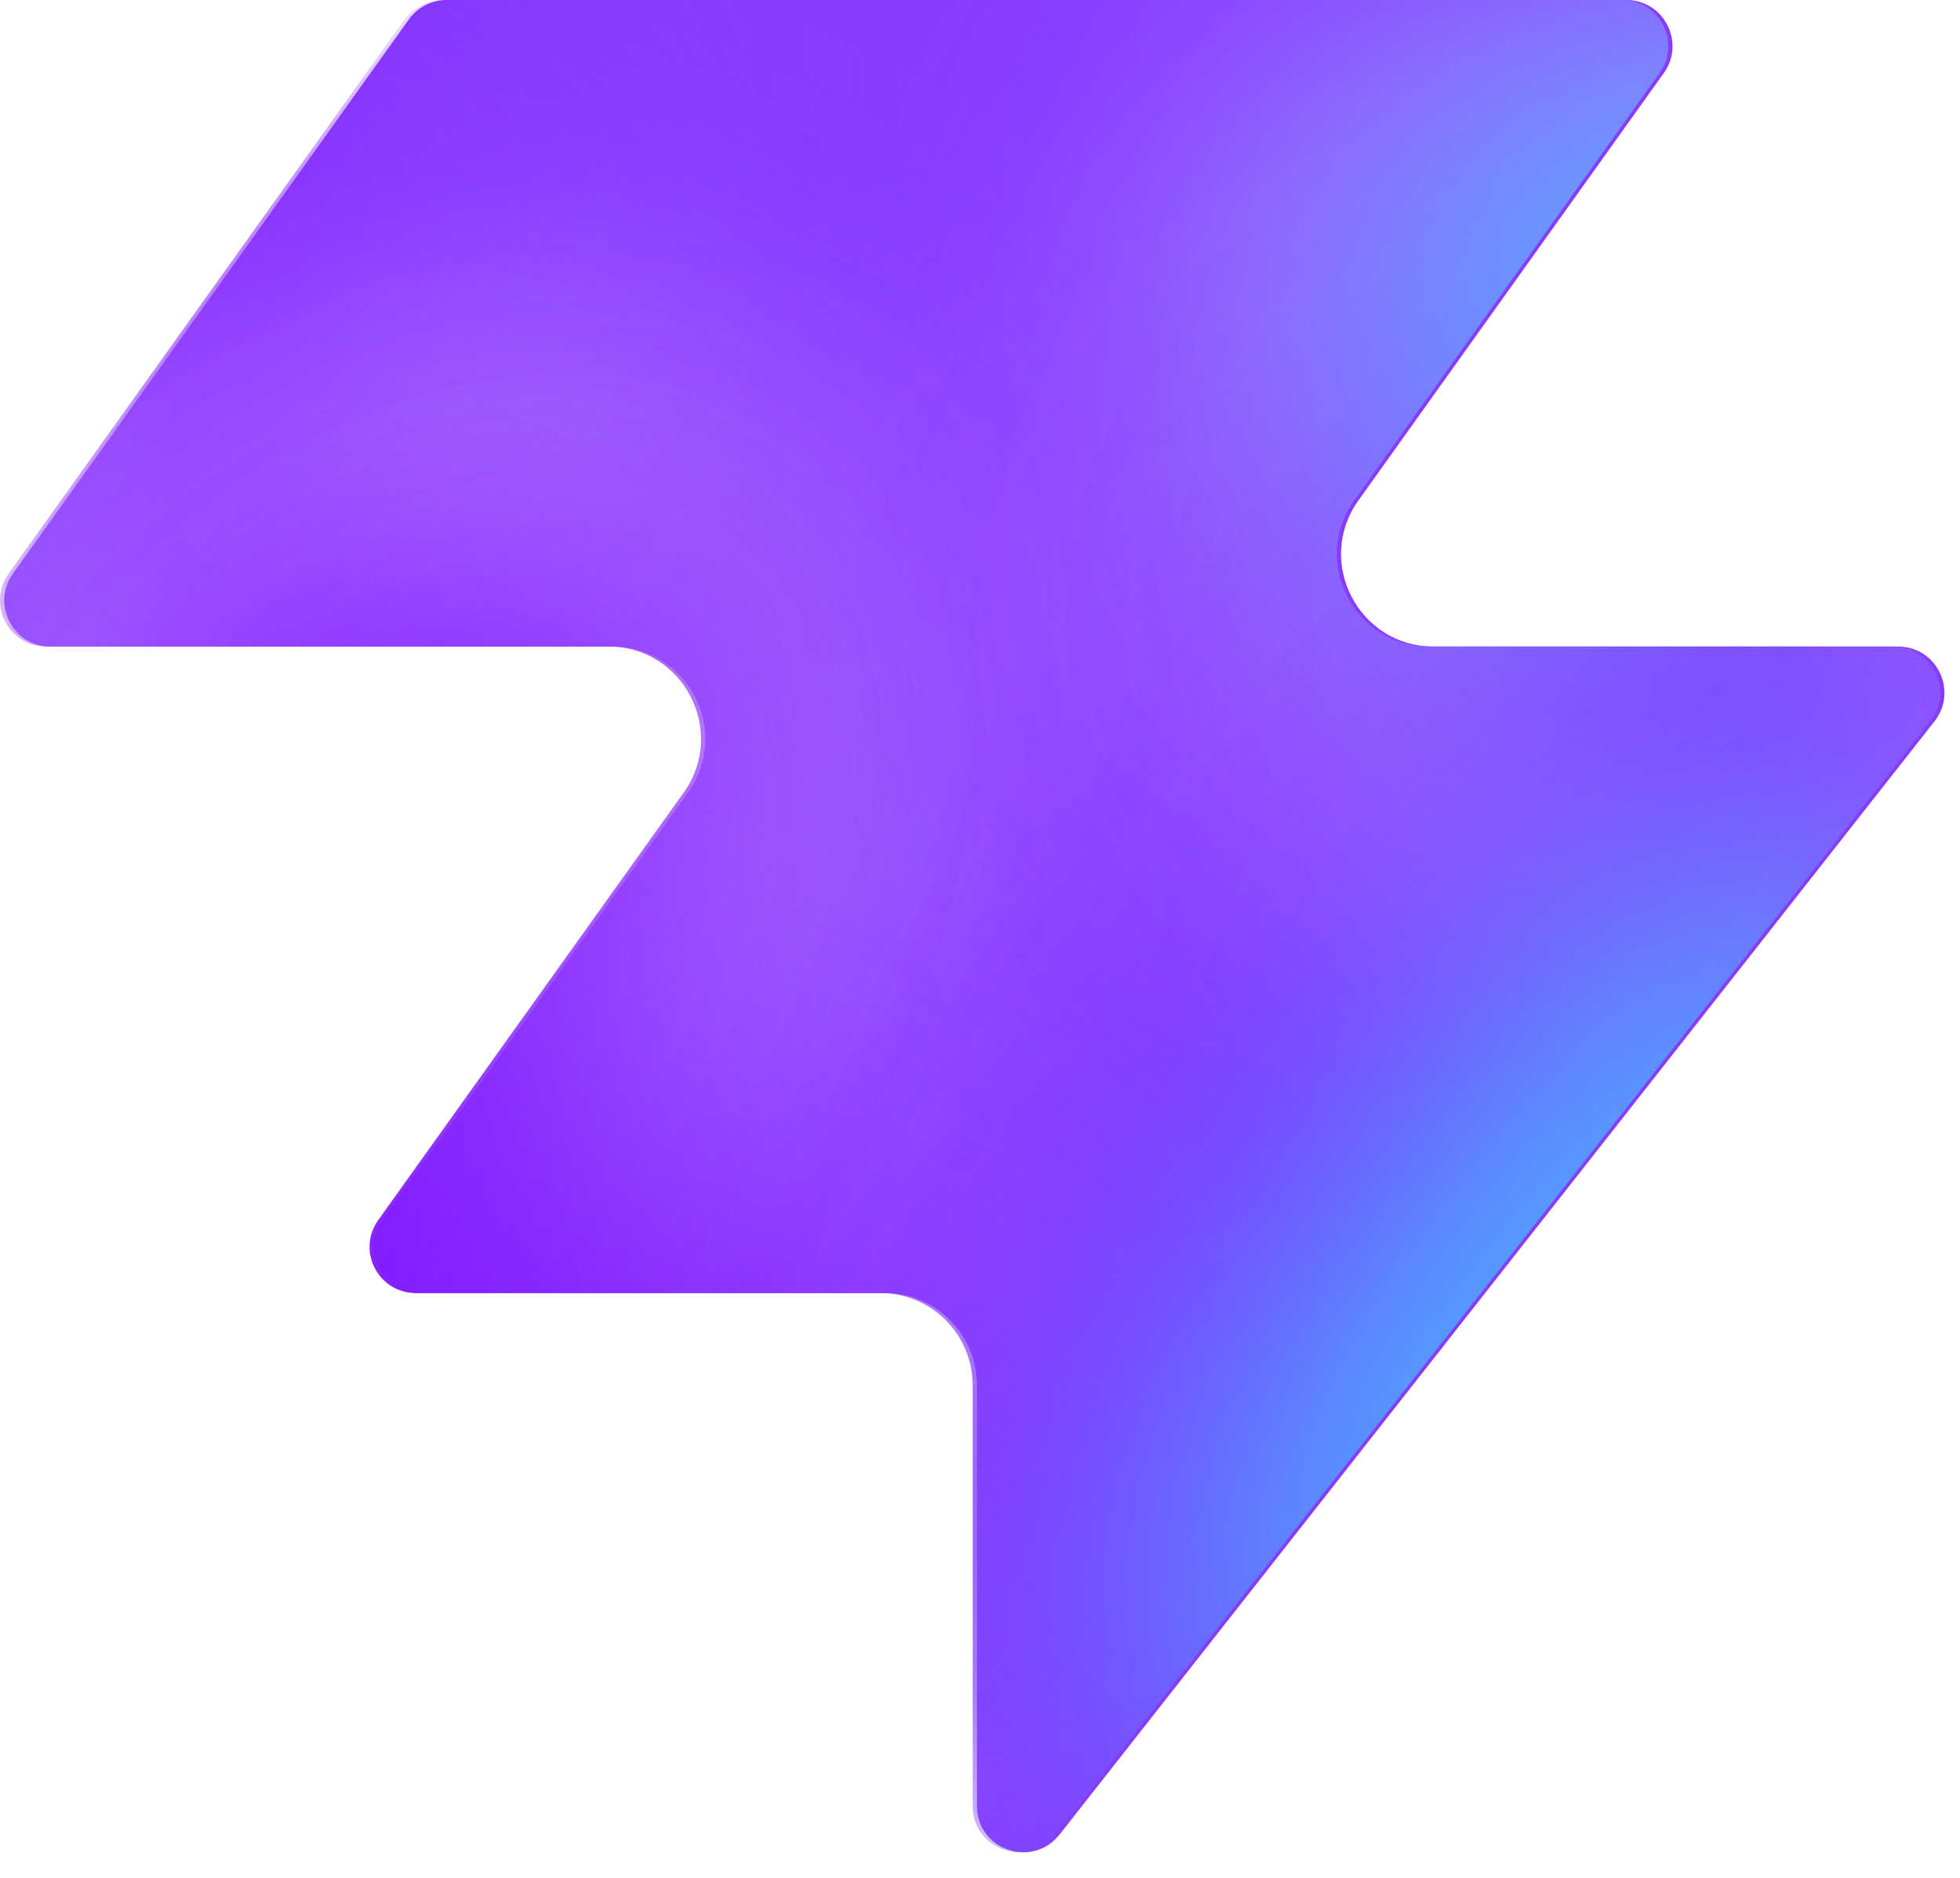
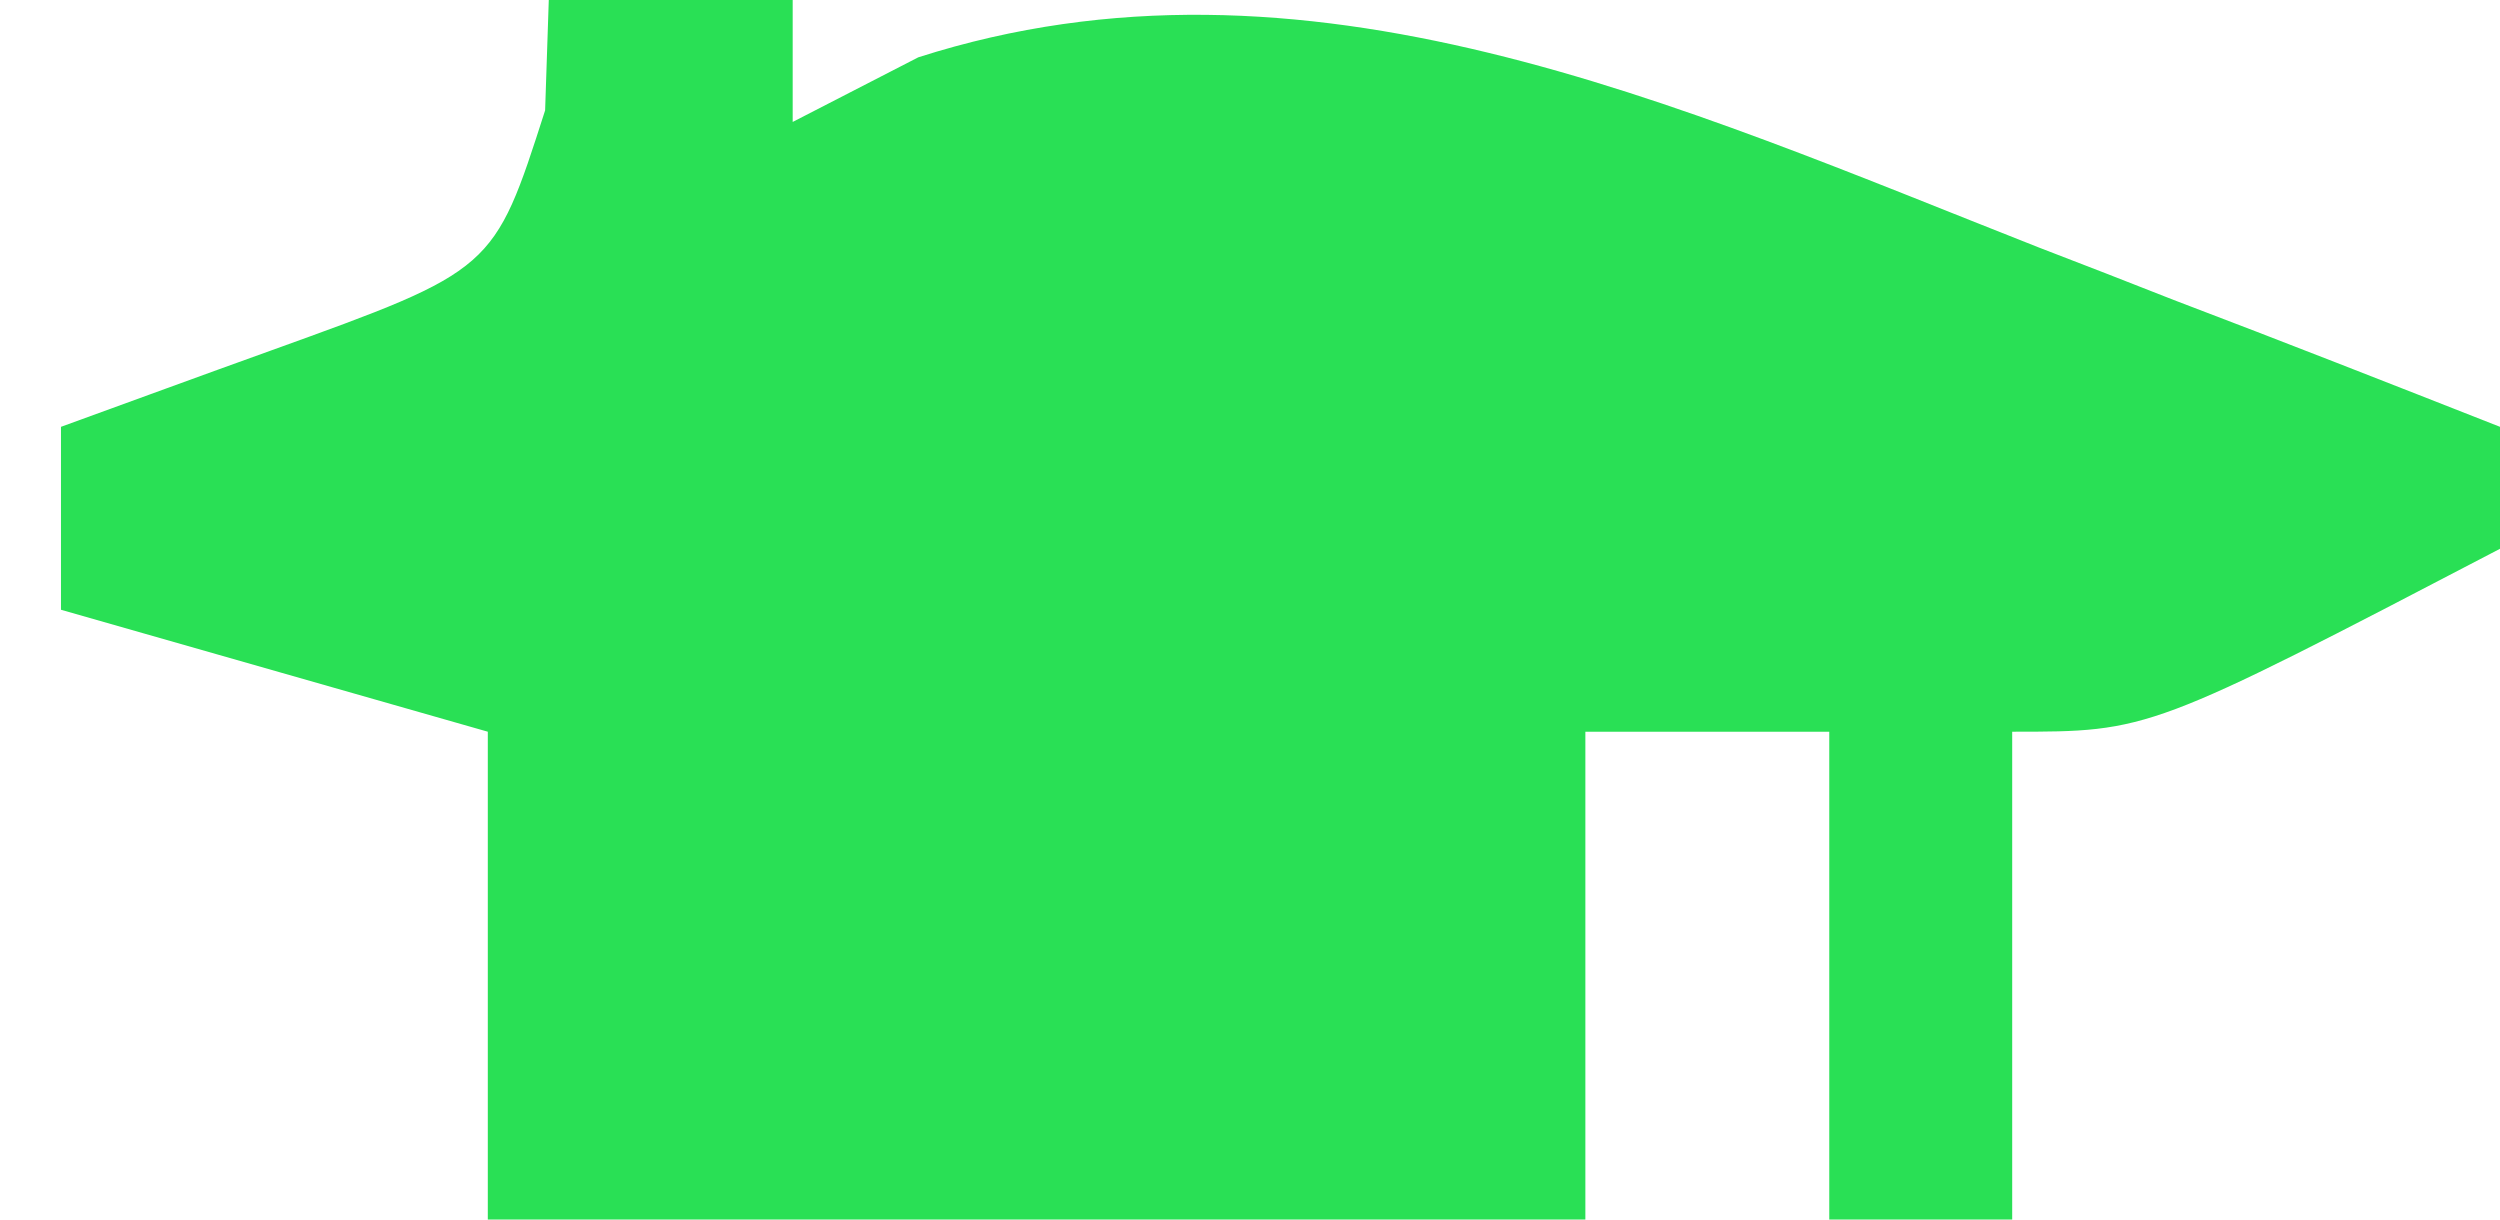
- <svg xmlns="http://www.w3.org/2000/svg" width="48" height="46" fill="none" viewBox="0 0 48 46">
-   <path fill="#863bff" d="M25.946 44.938c-.664.845-2.021.375-2.021-.698V33.937a2.26 2.26 0 0 0-2.262-2.262H10.287c-.92 0-1.456-1.04-.92-1.788l7.48-10.471c1.07-1.497 0-3.578-1.842-3.578H1.237c-.92 0-1.456-1.04-.92-1.788L10.013.474c.214-.297.556-.474.92-.474h28.894c.92 0 1.456 1.04.92 1.788l-7.48 10.471c-1.07 1.498 0 3.579 1.842 3.579h11.377c.943 0 1.473 1.088.89 1.83L25.947 44.94z" style="fill:#863bff;fill:color(display-p3 .525 .23 1);fill-opacity:1" />
-   <mask id="a" width="48" height="46" x="0" y="0" maskUnits="userSpaceOnUse" style="mask-type:alpha">
-     <path fill="#000" d="M25.842 44.938c-.664.844-2.021.375-2.021-.698V33.937a2.26 2.26 0 0 0-2.262-2.262H10.183c-.92 0-1.456-1.04-.92-1.788l7.48-10.471c1.07-1.498 0-3.579-1.842-3.579H1.133c-.92 0-1.456-1.04-.92-1.787L9.91.473c.214-.297.556-.474.92-.474h28.894c.92 0 1.456 1.04.92 1.788l-7.48 10.471c-1.07 1.498 0 3.578 1.842 3.578h11.377c.943 0 1.473 1.088.89 1.832L25.843 44.94z" style="fill:#000;fill-opacity:1" />
-   </mask>
-   <g mask="url(#a)">
-     <g filter="url(#b)">
-       <ellipse cx="5.508" cy="14.704" fill="#ede6ff" rx="5.508" ry="14.704" style="fill:#ede6ff;fill:color(display-p3 .927 .903 1);fill-opacity:1" transform="matrix(.00324 1 1 -.00324 -4.47 31.516)" />
-     </g>
-     <g filter="url(#c)">
-       <ellipse cx="10.399" cy="29.851" fill="#ede6ff" rx="10.399" ry="29.851" style="fill:#ede6ff;fill:color(display-p3 .927 .903 1);fill-opacity:1" transform="matrix(.00324 1 1 -.00324 -39.328 7.883)" />
-     </g>
-     <g filter="url(#d)">
-       <ellipse cx="5.508" cy="30.487" fill="#7e14ff" rx="5.508" ry="30.487" style="fill:#7e14ff;fill:color(display-p3 .492 .077 1);fill-opacity:1" transform="rotate(89.814 -25.913 -14.639)scale(1 -1)" />
-     </g>
-     <g filter="url(#e)">
-       <ellipse cx="5.508" cy="30.599" fill="#7e14ff" rx="5.508" ry="30.599" style="fill:#7e14ff;fill:color(display-p3 .492 .077 1);fill-opacity:1" transform="rotate(89.814 -32.644 -3.334)scale(1 -1)" />
-     </g>
-     <g filter="url(#f)">
-       <ellipse cx="5.508" cy="30.599" fill="#7e14ff" rx="5.508" ry="30.599" style="fill:#7e14ff;fill:color(display-p3 .492 .077 1);fill-opacity:1" transform="matrix(.00324 1 1 -.00324 -34.34 30.47)" />
-     </g>
-     <g filter="url(#g)">
-       <ellipse cx="14.072" cy="22.078" fill="#ede6ff" rx="14.072" ry="22.078" style="fill:#ede6ff;fill:color(display-p3 .927 .903 1);fill-opacity:1" transform="rotate(93.35 24.506 48.493)scale(-1 1)" />
-     </g>
-     <g filter="url(#h)">
-       <ellipse cx="3.47" cy="21.501" fill="#7e14ff" rx="3.47" ry="21.501" style="fill:#7e14ff;fill:color(display-p3 .492 .077 1);fill-opacity:1" transform="rotate(89.009 28.708 47.59)scale(-1 1)" />
-     </g>
-     <g filter="url(#i)">
-       <ellipse cx="3.47" cy="21.501" fill="#7e14ff" rx="3.47" ry="21.501" style="fill:#7e14ff;fill:color(display-p3 .492 .077 1);fill-opacity:1" transform="rotate(89.009 28.708 47.59)scale(-1 1)" />
-     </g>
-     <g filter="url(#j)">
-       <ellipse cx=".387" cy="8.972" fill="#7e14ff" rx="4.407" ry="29.108" style="fill:#7e14ff;fill:color(display-p3 .492 .077 1);fill-opacity:1" transform="rotate(39.51 .387 8.972)" />
-     </g>
-     <g filter="url(#k)">
-       <ellipse cx="47.523" cy="-6.092" fill="#7e14ff" rx="4.407" ry="29.108" style="fill:#7e14ff;fill:color(display-p3 .492 .077 1);fill-opacity:1" transform="rotate(37.892 47.523 -6.092)" />
-     </g>
-     <g filter="url(#l)">
-       <ellipse cx="41.412" cy="6.333" fill="#47bfff" rx="5.971" ry="9.665" style="fill:#47bfff;fill:color(display-p3 .28 .748 1);fill-opacity:1" transform="rotate(37.892 41.412 6.333)" />
-     </g>
-     <g filter="url(#m)">
-       <ellipse cx="-1.879" cy="38.332" fill="#7e14ff" rx="4.407" ry="29.108" style="fill:#7e14ff;fill:color(display-p3 .492 .077 1);fill-opacity:1" transform="rotate(37.892 -1.88 38.332)" />
-     </g>
-     <g filter="url(#n)">
-       <ellipse cx="-1.879" cy="38.332" fill="#7e14ff" rx="4.407" ry="29.108" style="fill:#7e14ff;fill:color(display-p3 .492 .077 1);fill-opacity:1" transform="rotate(37.892 -1.88 38.332)" />
-     </g>
-     <g filter="url(#o)">
-       <ellipse cx="35.651" cy="29.907" fill="#7e14ff" rx="4.407" ry="29.108" style="fill:#7e14ff;fill:color(display-p3 .492 .077 1);fill-opacity:1" transform="rotate(37.892 35.651 29.907)" />
-     </g>
-     <g filter="url(#p)">
-       <ellipse cx="38.418" cy="32.4" fill="#47bfff" rx="5.971" ry="15.297" style="fill:#47bfff;fill:color(display-p3 .28 .748 1);fill-opacity:1" transform="rotate(37.892 38.418 32.4)" />
-     </g>
-   </g>
-   <defs>
-     <filter id="b" width="60.045" height="41.654" x="-19.77" y="16.149" color-interpolation-filters="sRGB" filterUnits="userSpaceOnUse">
-       <feFlood flood-opacity="0" result="BackgroundImageFix" />
-       <feBlend in="SourceGraphic" in2="BackgroundImageFix" result="shape" />
-       <feGaussianBlur result="effect1_foregroundBlur_2002_17158" stdDeviation="7.659" />
-     </filter>
-     <filter id="c" width="90.34" height="51.437" x="-54.613" y="-7.533" color-interpolation-filters="sRGB" filterUnits="userSpaceOnUse">
-       <feFlood flood-opacity="0" result="BackgroundImageFix" />
-       <feBlend in="SourceGraphic" in2="BackgroundImageFix" result="shape" />
-       <feGaussianBlur result="effect1_foregroundBlur_2002_17158" stdDeviation="7.659" />
-     </filter>
-     <filter id="d" width="79.355" height="29.4" x="-49.64" y="2.03" color-interpolation-filters="sRGB" filterUnits="userSpaceOnUse">
-       <feFlood flood-opacity="0" result="BackgroundImageFix" />
-       <feBlend in="SourceGraphic" in2="BackgroundImageFix" result="shape" />
-       <feGaussianBlur result="effect1_foregroundBlur_2002_17158" stdDeviation="4.596" />
-     </filter>
-     <filter id="e" width="79.579" height="29.4" x="-45.045" y="20.029" color-interpolation-filters="sRGB" filterUnits="userSpaceOnUse">
-       <feFlood flood-opacity="0" result="BackgroundImageFix" />
-       <feBlend in="SourceGraphic" in2="BackgroundImageFix" result="shape" />
-       <feGaussianBlur result="effect1_foregroundBlur_2002_17158" stdDeviation="4.596" />
-     </filter>
-     <filter id="f" width="79.579" height="29.4" x="-43.513" y="21.178" color-interpolation-filters="sRGB" filterUnits="userSpaceOnUse">
-       <feFlood flood-opacity="0" result="BackgroundImageFix" />
-       <feBlend in="SourceGraphic" in2="BackgroundImageFix" result="shape" />
-       <feGaussianBlur result="effect1_foregroundBlur_2002_17158" stdDeviation="4.596" />
-     </filter>
-     <filter id="g" width="74.749" height="58.852" x="15.756" y="-17.901" color-interpolation-filters="sRGB" filterUnits="userSpaceOnUse">
-       <feFlood flood-opacity="0" result="BackgroundImageFix" />
-       <feBlend in="SourceGraphic" in2="BackgroundImageFix" result="shape" />
-       <feGaussianBlur result="effect1_foregroundBlur_2002_17158" stdDeviation="7.659" />
-     </filter>
-     <filter id="h" width="61.377" height="25.362" x="23.548" y="2.284" color-interpolation-filters="sRGB" filterUnits="userSpaceOnUse">
-       <feFlood flood-opacity="0" result="BackgroundImageFix" />
-       <feBlend in="SourceGraphic" in2="BackgroundImageFix" result="shape" />
-       <feGaussianBlur result="effect1_foregroundBlur_2002_17158" stdDeviation="4.596" />
-     </filter>
-     <filter id="i" width="61.377" height="25.362" x="23.548" y="2.284" color-interpolation-filters="sRGB" filterUnits="userSpaceOnUse">
-       <feFlood flood-opacity="0" result="BackgroundImageFix" />
-       <feBlend in="SourceGraphic" in2="BackgroundImageFix" result="shape" />
-       <feGaussianBlur result="effect1_foregroundBlur_2002_17158" stdDeviation="4.596" />
-     </filter>
-     <filter id="j" width="56.045" height="63.649" x="-27.636" y="-22.853" color-interpolation-filters="sRGB" filterUnits="userSpaceOnUse">
-       <feFlood flood-opacity="0" result="BackgroundImageFix" />
-       <feBlend in="SourceGraphic" in2="BackgroundImageFix" result="shape" />
-       <feGaussianBlur result="effect1_foregroundBlur_2002_17158" stdDeviation="4.596" />
-     </filter>
-     <filter id="k" width="54.814" height="64.646" x="20.116" y="-38.415" color-interpolation-filters="sRGB" filterUnits="userSpaceOnUse">
-       <feFlood flood-opacity="0" result="BackgroundImageFix" />
-       <feBlend in="SourceGraphic" in2="BackgroundImageFix" result="shape" />
-       <feGaussianBlur result="effect1_foregroundBlur_2002_17158" stdDeviation="4.596" />
-     </filter>
-     <filter id="l" width="33.541" height="35.313" x="24.641" y="-11.323" color-interpolation-filters="sRGB" filterUnits="userSpaceOnUse">
-       <feFlood flood-opacity="0" result="BackgroundImageFix" />
-       <feBlend in="SourceGraphic" in2="BackgroundImageFix" result="shape" />
-       <feGaussianBlur result="effect1_foregroundBlur_2002_17158" stdDeviation="4.596" />
-     </filter>
-     <filter id="m" width="54.814" height="64.646" x="-29.286" y="6.009" color-interpolation-filters="sRGB" filterUnits="userSpaceOnUse">
-       <feFlood flood-opacity="0" result="BackgroundImageFix" />
-       <feBlend in="SourceGraphic" in2="BackgroundImageFix" result="shape" />
-       <feGaussianBlur result="effect1_foregroundBlur_2002_17158" stdDeviation="4.596" />
-     </filter>
-     <filter id="n" width="54.814" height="64.646" x="-29.286" y="6.009" color-interpolation-filters="sRGB" filterUnits="userSpaceOnUse">
-       <feFlood flood-opacity="0" result="BackgroundImageFix" />
-       <feBlend in="SourceGraphic" in2="BackgroundImageFix" result="shape" />
-       <feGaussianBlur result="effect1_foregroundBlur_2002_17158" stdDeviation="4.596" />
-     </filter>
-     <filter id="o" width="54.814" height="64.646" x="8.244" y="-2.416" color-interpolation-filters="sRGB" filterUnits="userSpaceOnUse">
-       <feFlood flood-opacity="0" result="BackgroundImageFix" />
-       <feBlend in="SourceGraphic" in2="BackgroundImageFix" result="shape" />
-       <feGaussianBlur result="effect1_foregroundBlur_2002_17158" stdDeviation="4.596" />
-     </filter>
-     <filter id="p" width="39.409" height="43.623" x="18.713" y="10.588" color-interpolation-filters="sRGB" filterUnits="userSpaceOnUse">
-       <feFlood flood-opacity="0" result="BackgroundImageFix" />
-       <feBlend in="SourceGraphic" in2="BackgroundImageFix" result="shape" />
-       <feGaussianBlur result="effect1_foregroundBlur_2002_17158" stdDeviation="4.596" />
-     </filter>
-   </defs>
+ <svg xmlns="http://www.w3.org/2000/svg" version="1.1" width="41" height="20">
+   <path d="M0 0 C1.32 0 2.64 0 4 0 C4 0.66 4 1.32 4 2 C4.68 1.65 5.36 1.3 6.06 0.94 C12.4 -1.09 18.52 1.73 24.44 4.06 C25.53 4.48 25.53 4.48 26.65 4.92 C28.44 5.6 30.22 6.3 32 7 C32 7.66 32 8.32 32 9 C26.25 12 26.25 12 24 12 C24 14.64 24 17.28 24 20 C23.01 20 22.02 20 21 20 C21 17.36 21 14.72 21 12 C19.68 12 18.36 12 17 12 C17 14.64 17 17.28 17 20 C11.06 20 5.12 20 -1 20 C-1 17.36 -1 14.72 -1 12 C-3.31 11.34 -5.62 10.68 -8 10 C-8 9.01 -8 8.02 -8 7 C-6.87 6.59 -5.73 6.17 -4.56 5.75 C-0.9 4.43 -0.9 4.43 -0.06 1.81 C-0.04 1.21 -0.02 0.62 0 0 Z " fill="#29E055" transform="translate(9,0)" />
</svg>
